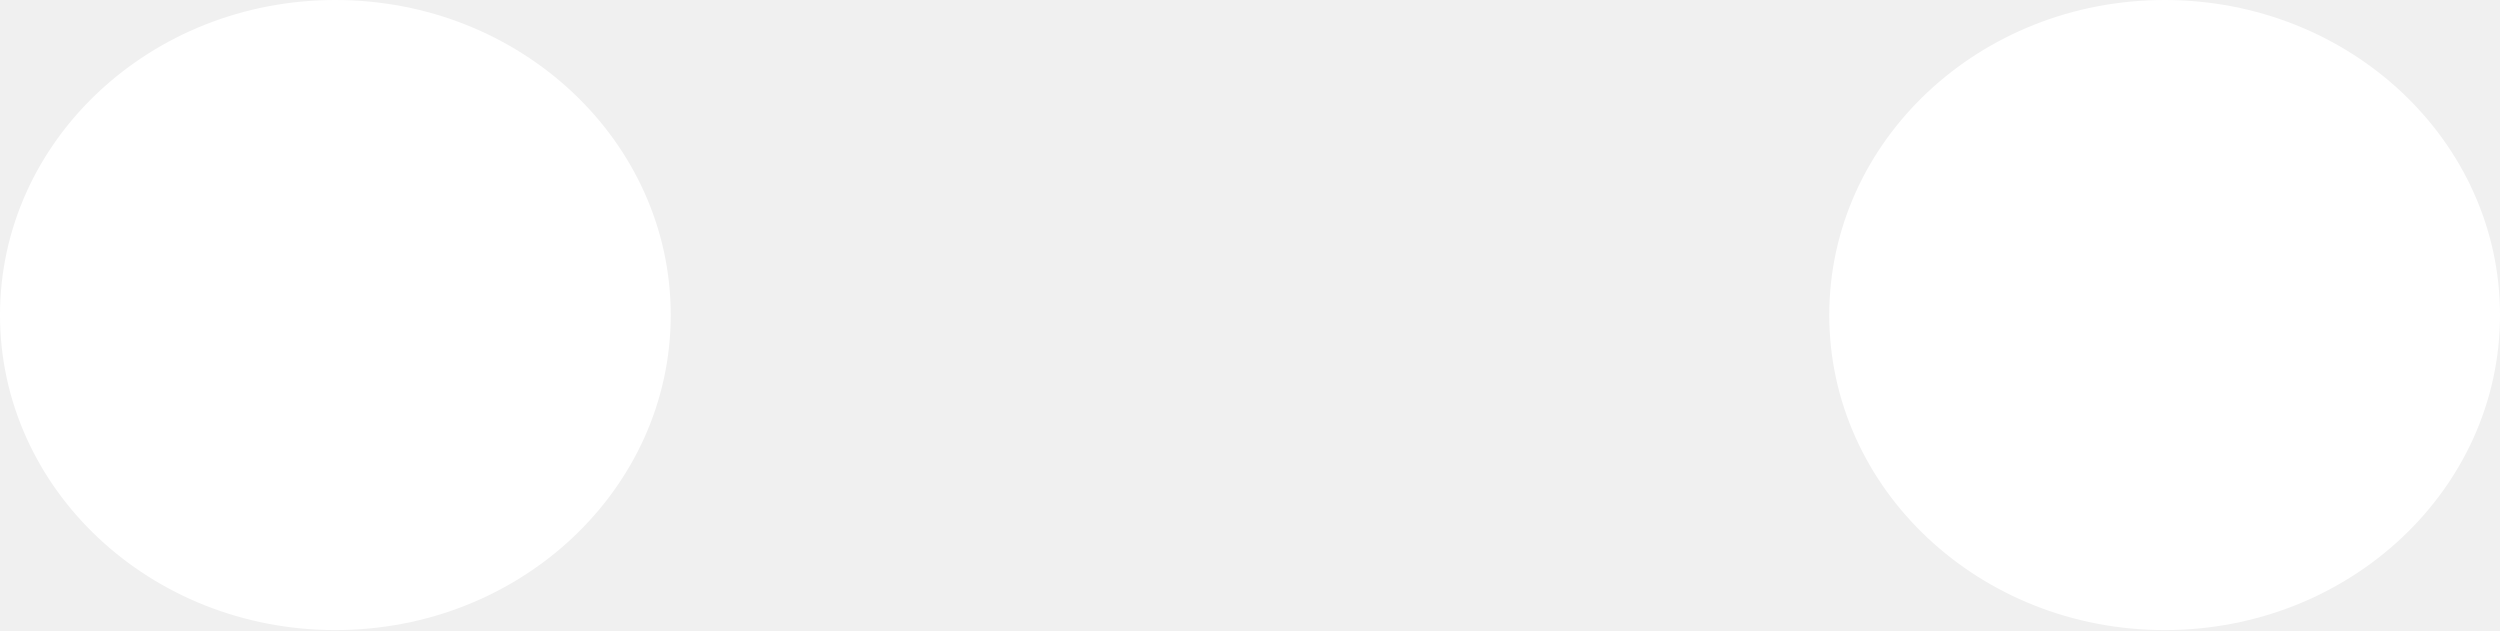
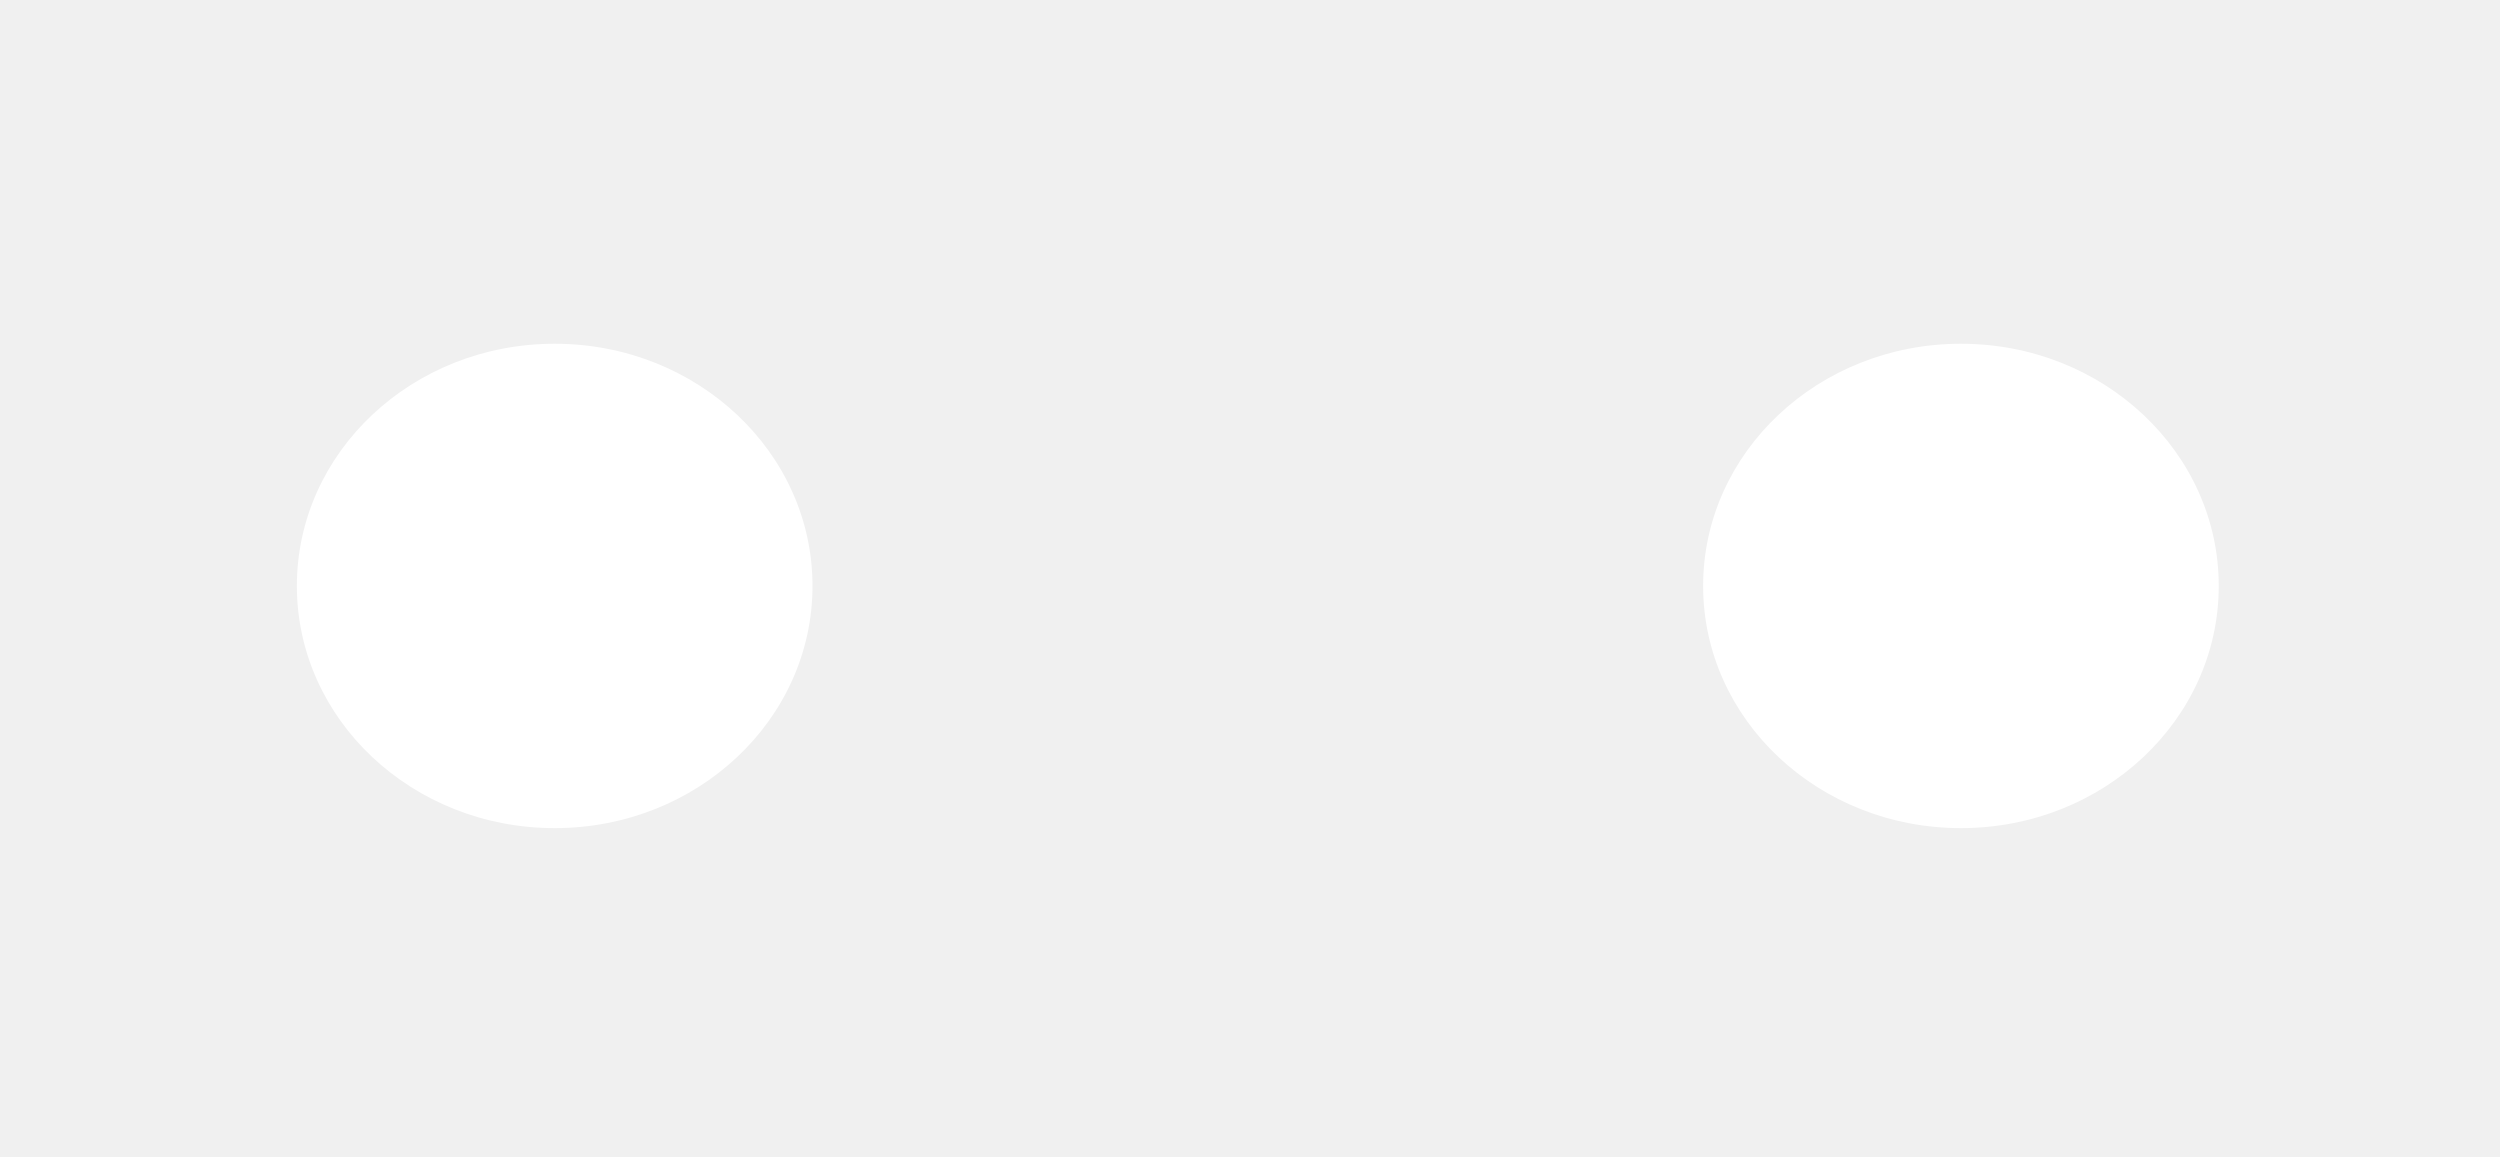
- <svg xmlns="http://www.w3.org/2000/svg" width="123" height="31" viewBox="0 0 123 31" fill="none">
-   <ellipse cx="16.5" cy="15.5" rx="16.5" ry="15.5" fill="white" />
-   <ellipse cx="106.5" cy="15.5" rx="16.5" ry="15.5" fill="white" />
+ <svg xmlns="http://www.w3.org/2000/svg" width="160" height="74" viewBox="0 0 160 74" fill="none">
+   <ellipse cx="35.5" cy="37.5" rx="16.5" ry="15.5" fill="white" />
+   <ellipse cx="125.5" cy="37.5" rx="16.5" ry="15.5" fill="white" />
</svg>
